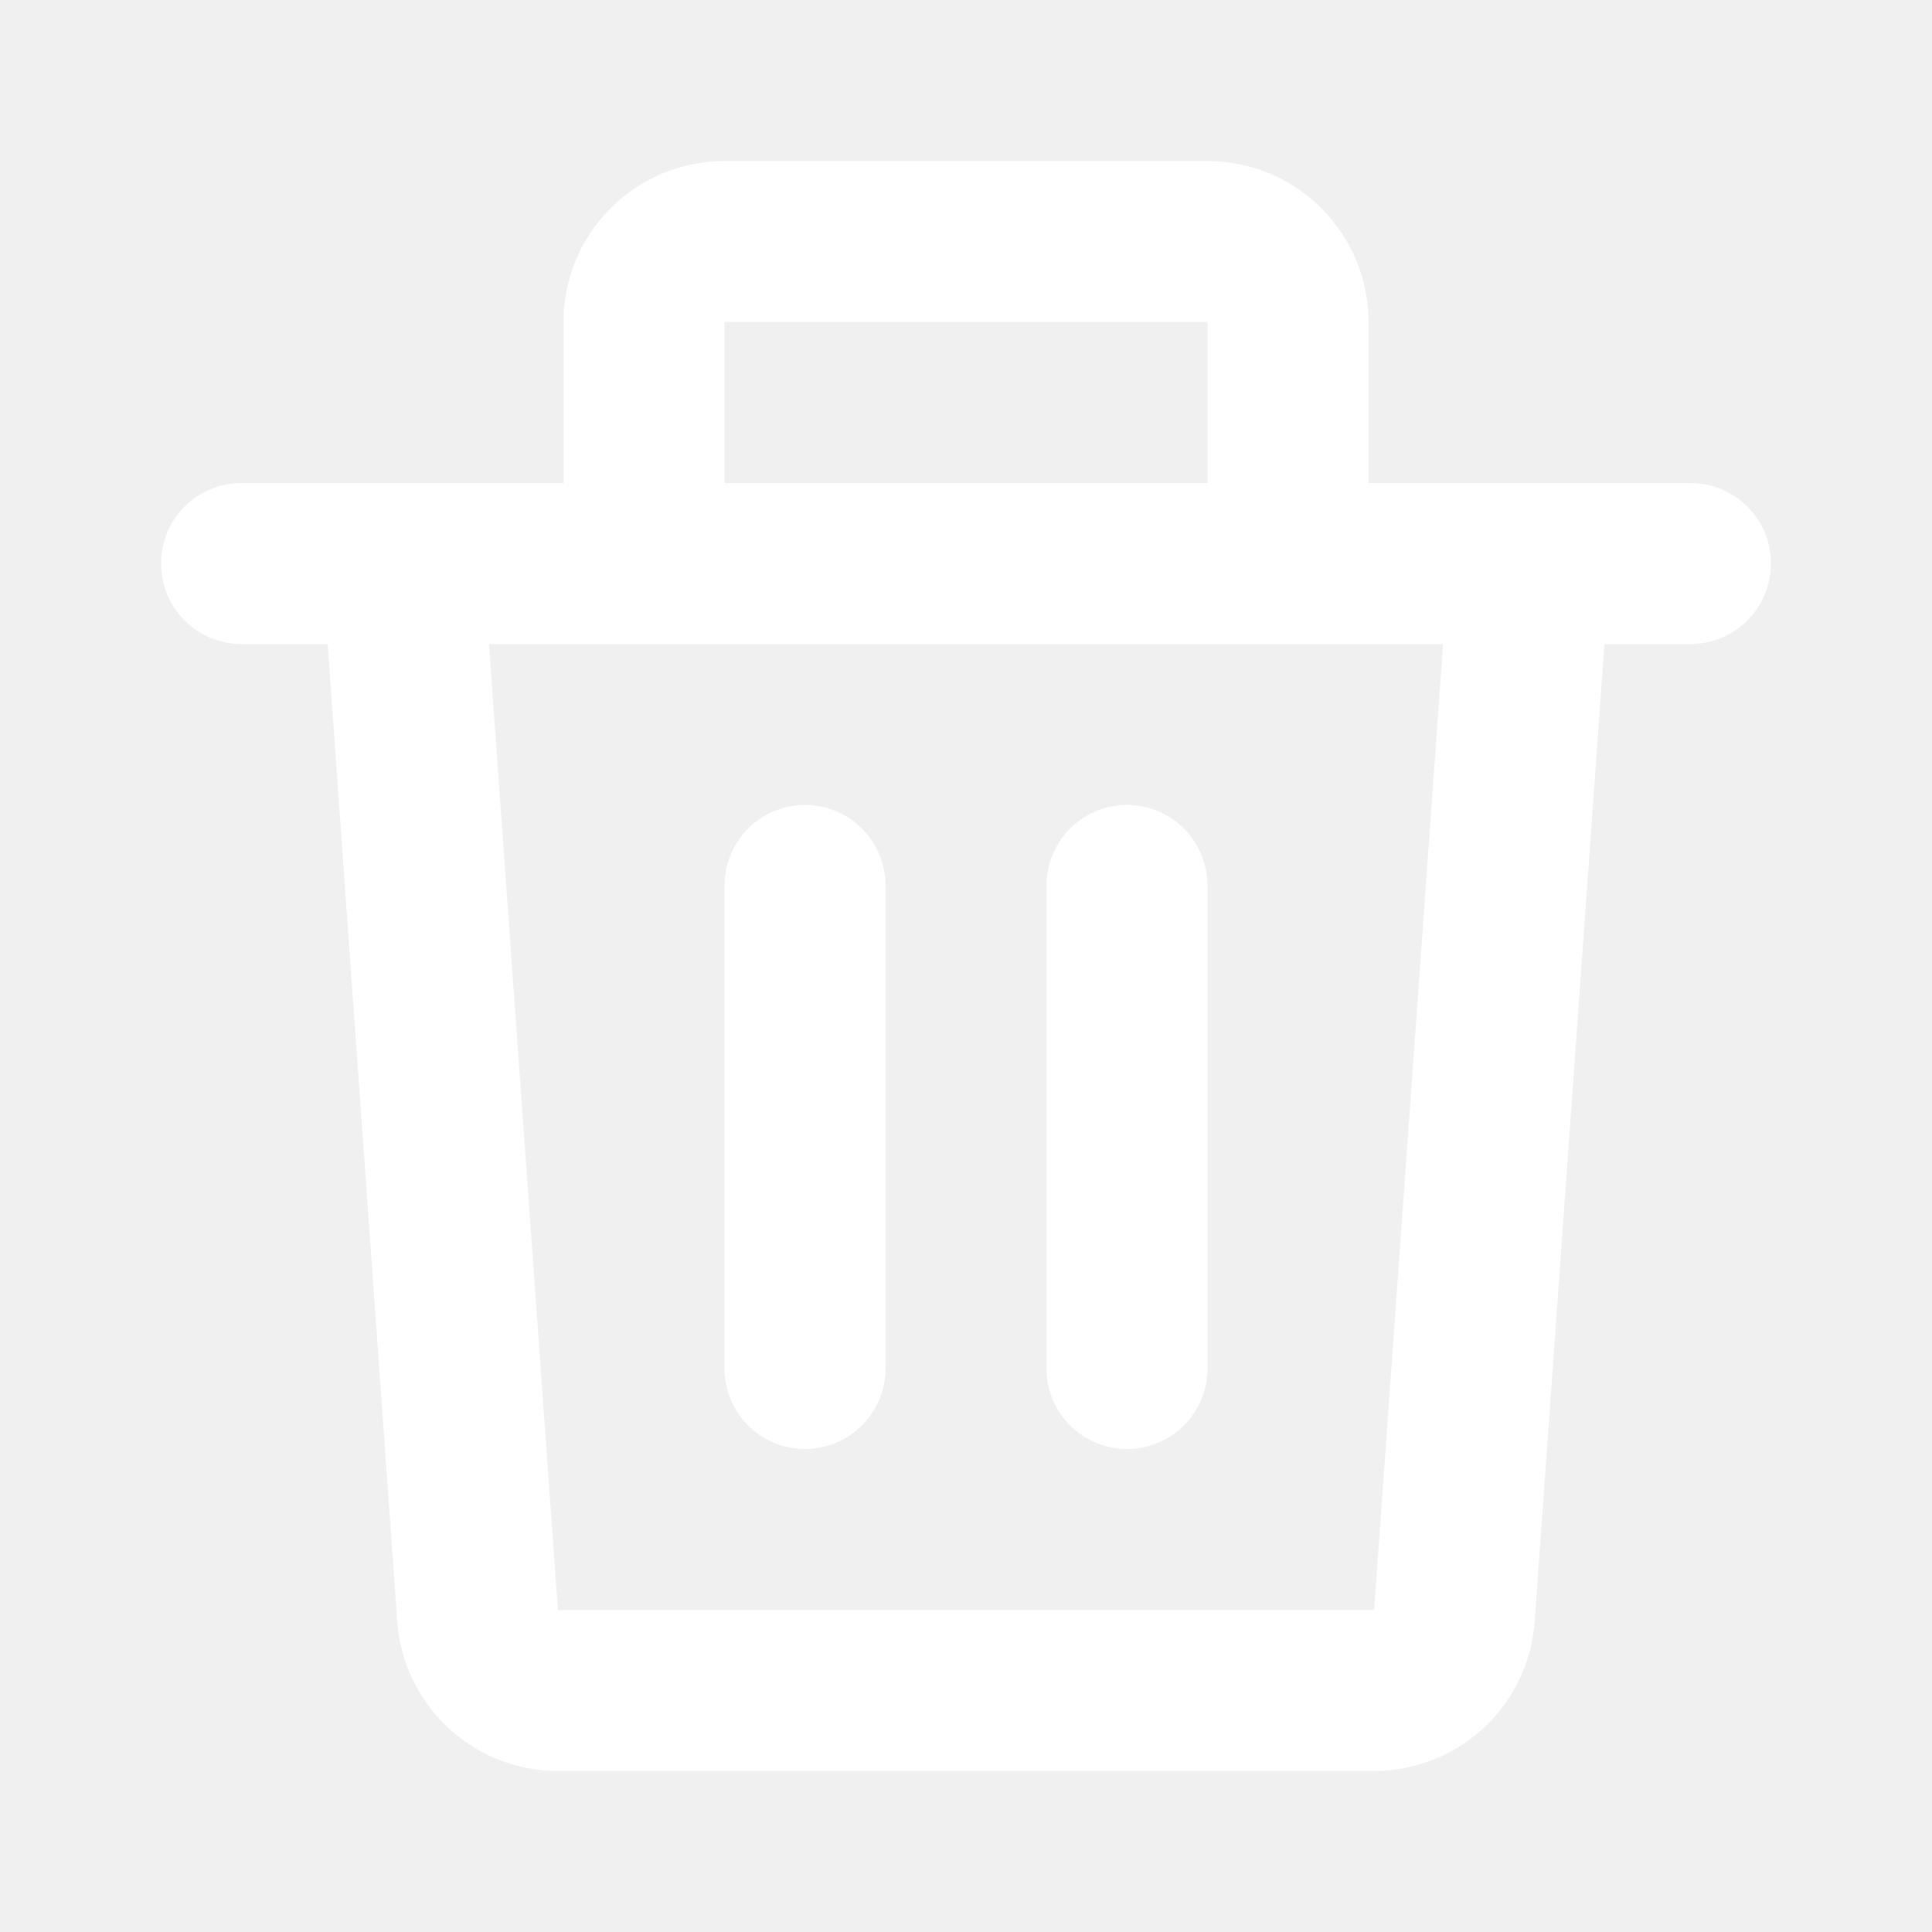
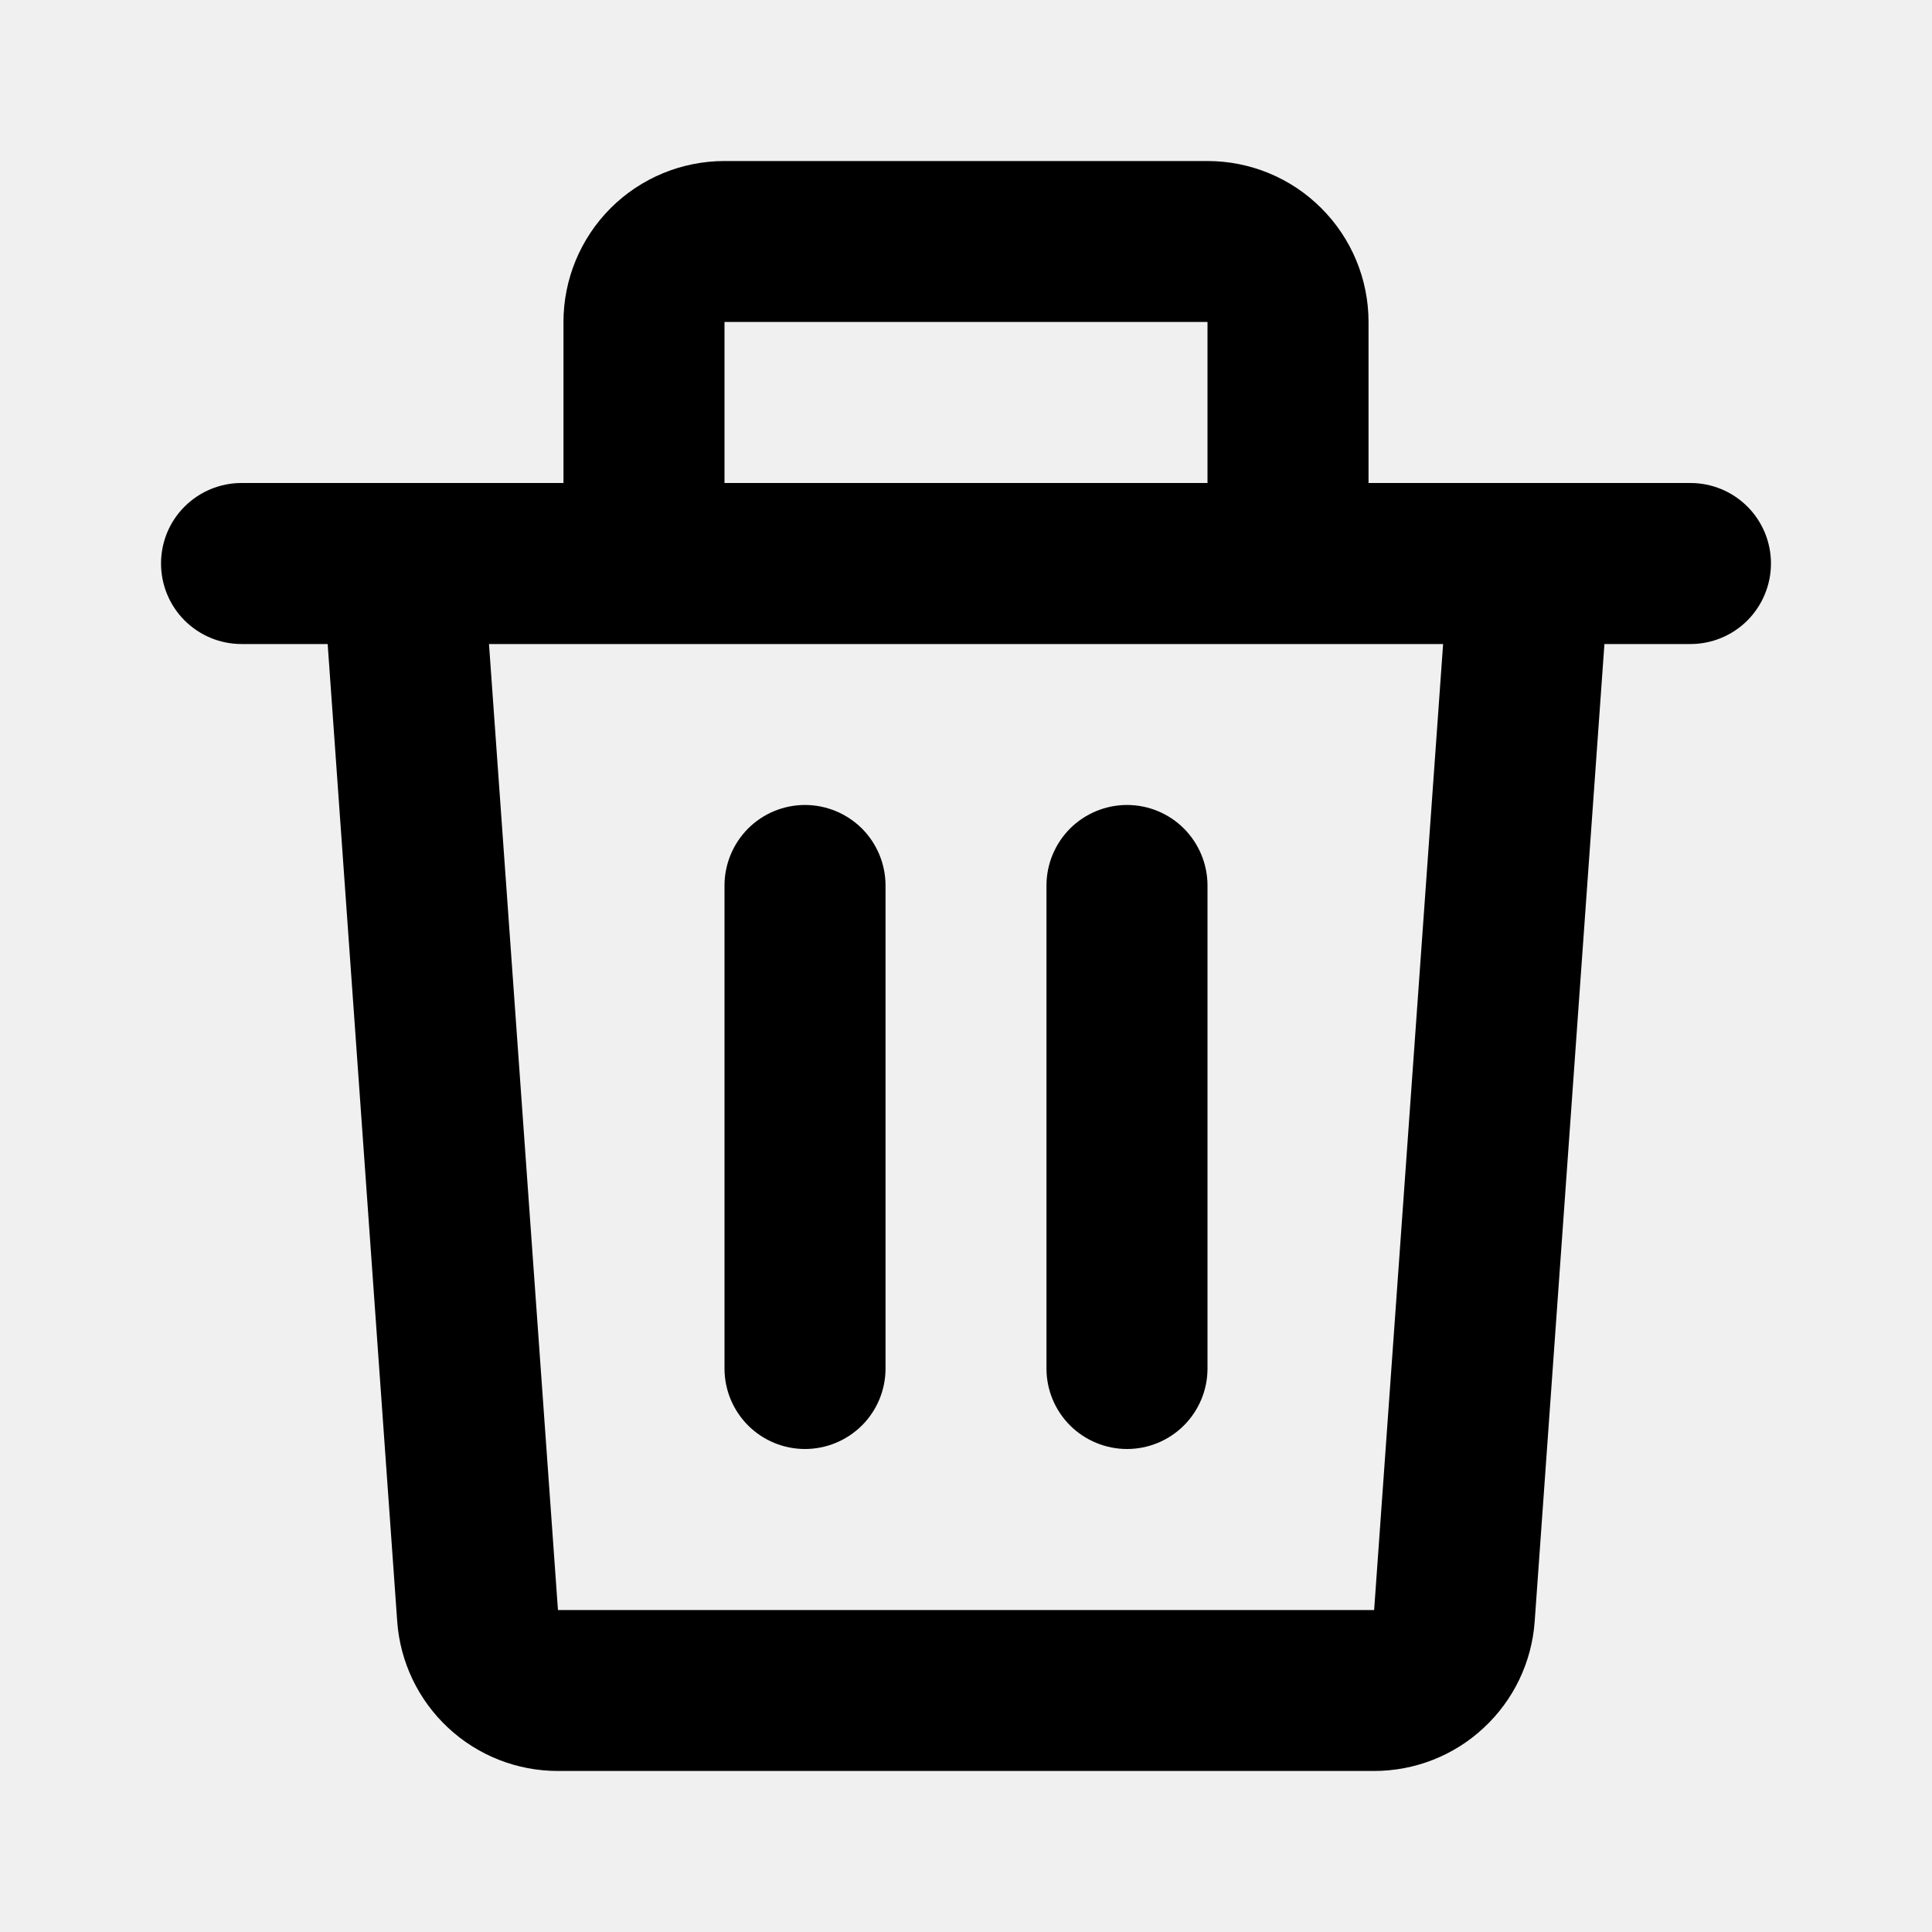
- <svg xmlns="http://www.w3.org/2000/svg" width="20" height="20" viewBox="0 0 20 20" fill="none">
-   <path d="M5.833 3.333C5.833 2.891 6.009 2.467 6.321 2.155C6.634 1.842 7.058 1.667 7.5 1.667H12.5C12.942 1.667 13.366 1.842 13.678 2.155C13.991 2.467 14.167 2.891 14.167 3.333V5H17.5C17.721 5 17.933 5.088 18.089 5.244C18.245 5.4 18.333 5.612 18.333 5.833C18.333 6.054 18.245 6.266 18.089 6.423C17.933 6.579 17.721 6.667 17.5 6.667H16.609L15.887 16.785C15.857 17.206 15.669 17.599 15.36 17.886C15.052 18.174 14.646 18.333 14.224 18.333H5.775C5.353 18.333 4.948 18.174 4.639 17.886C4.331 17.599 4.142 17.206 4.112 16.785L3.392 6.667H2.5C2.279 6.667 2.067 6.579 1.911 6.423C1.754 6.266 1.667 6.054 1.667 5.833C1.667 5.612 1.754 5.4 1.911 5.244C2.067 5.088 2.279 5 2.5 5H5.833V3.333ZM7.5 5H12.5V3.333H7.5V5ZM5.062 6.667L5.776 16.667H14.225L14.939 6.667H5.062ZM8.333 8.333C8.554 8.333 8.766 8.421 8.923 8.577C9.079 8.734 9.167 8.946 9.167 9.167V14.167C9.167 14.388 9.079 14.6 8.923 14.756C8.766 14.912 8.554 15 8.333 15C8.112 15 7.9 14.912 7.744 14.756C7.588 14.6 7.5 14.388 7.5 14.167V9.167C7.5 8.946 7.588 8.734 7.744 8.577C7.9 8.421 8.112 8.333 8.333 8.333ZM11.667 8.333C11.888 8.333 12.1 8.421 12.256 8.577C12.412 8.734 12.5 8.946 12.5 9.167V14.167C12.5 14.388 12.412 14.6 12.256 14.756C12.1 14.912 11.888 15 11.667 15C11.446 15 11.234 14.912 11.077 14.756C10.921 14.6 10.833 14.388 10.833 14.167V9.167C10.833 8.946 10.921 8.734 11.077 8.577C11.234 8.421 11.446 8.333 11.667 8.333Z" fill="white" />
+ <svg xmlns="http://www.w3.org/2000/svg" viewBox="0 0 20 20" fill="none">
+   <path d="M5.833 3.333C5.833 2.891 6.009 2.467 6.321 2.155C6.634 1.842 7.058 1.667 7.5 1.667H12.5C12.942 1.667 13.366 1.842 13.678 2.155C13.991 2.467 14.167 2.891 14.167 3.333V5H17.5C17.721 5 17.933 5.088 18.089 5.244C18.245 5.4 18.333 5.612 18.333 5.833C18.333 6.054 18.245 6.266 18.089 6.423C17.933 6.579 17.721 6.667 17.5 6.667H16.609L15.887 16.785C15.857 17.206 15.669 17.599 15.36 17.886C15.052 18.174 14.646 18.333 14.224 18.333H5.775C5.353 18.333 4.948 18.174 4.639 17.886C4.331 17.599 4.142 17.206 4.112 16.785L3.392 6.667H2.5C2.279 6.667 2.067 6.579 1.911 6.423C1.754 6.266 1.667 6.054 1.667 5.833C1.667 5.612 1.754 5.4 1.911 5.244C2.067 5.088 2.279 5 2.5 5H5.833V3.333ZM7.5 5H12.5V3.333H7.5V5ZM5.062 6.667L5.776 16.667H14.225L14.939 6.667H5.062ZM8.333 8.333C8.554 8.333 8.766 8.421 8.923 8.577C9.079 8.734 9.167 8.946 9.167 9.167V14.167C9.167 14.388 9.079 14.6 8.923 14.756C8.766 14.912 8.554 15 8.333 15C8.112 15 7.9 14.912 7.744 14.756C7.588 14.6 7.5 14.388 7.5 14.167V9.167C7.5 8.946 7.588 8.734 7.744 8.577C7.9 8.421 8.112 8.333 8.333 8.333ZM11.667 8.333C11.888 8.333 12.1 8.421 12.256 8.577C12.412 8.734 12.5 8.946 12.5 9.167V14.167C12.5 14.388 12.412 14.6 12.256 14.756C12.1 14.912 11.888 15 11.667 15C11.446 15 11.234 14.912 11.077 14.756C10.921 14.6 10.833 14.388 10.833 14.167V9.167C10.833 8.946 10.921 8.734 11.077 8.577C11.234 8.421 11.446 8.333 11.667 8.333Z" fill="currentColor" />
</svg>
